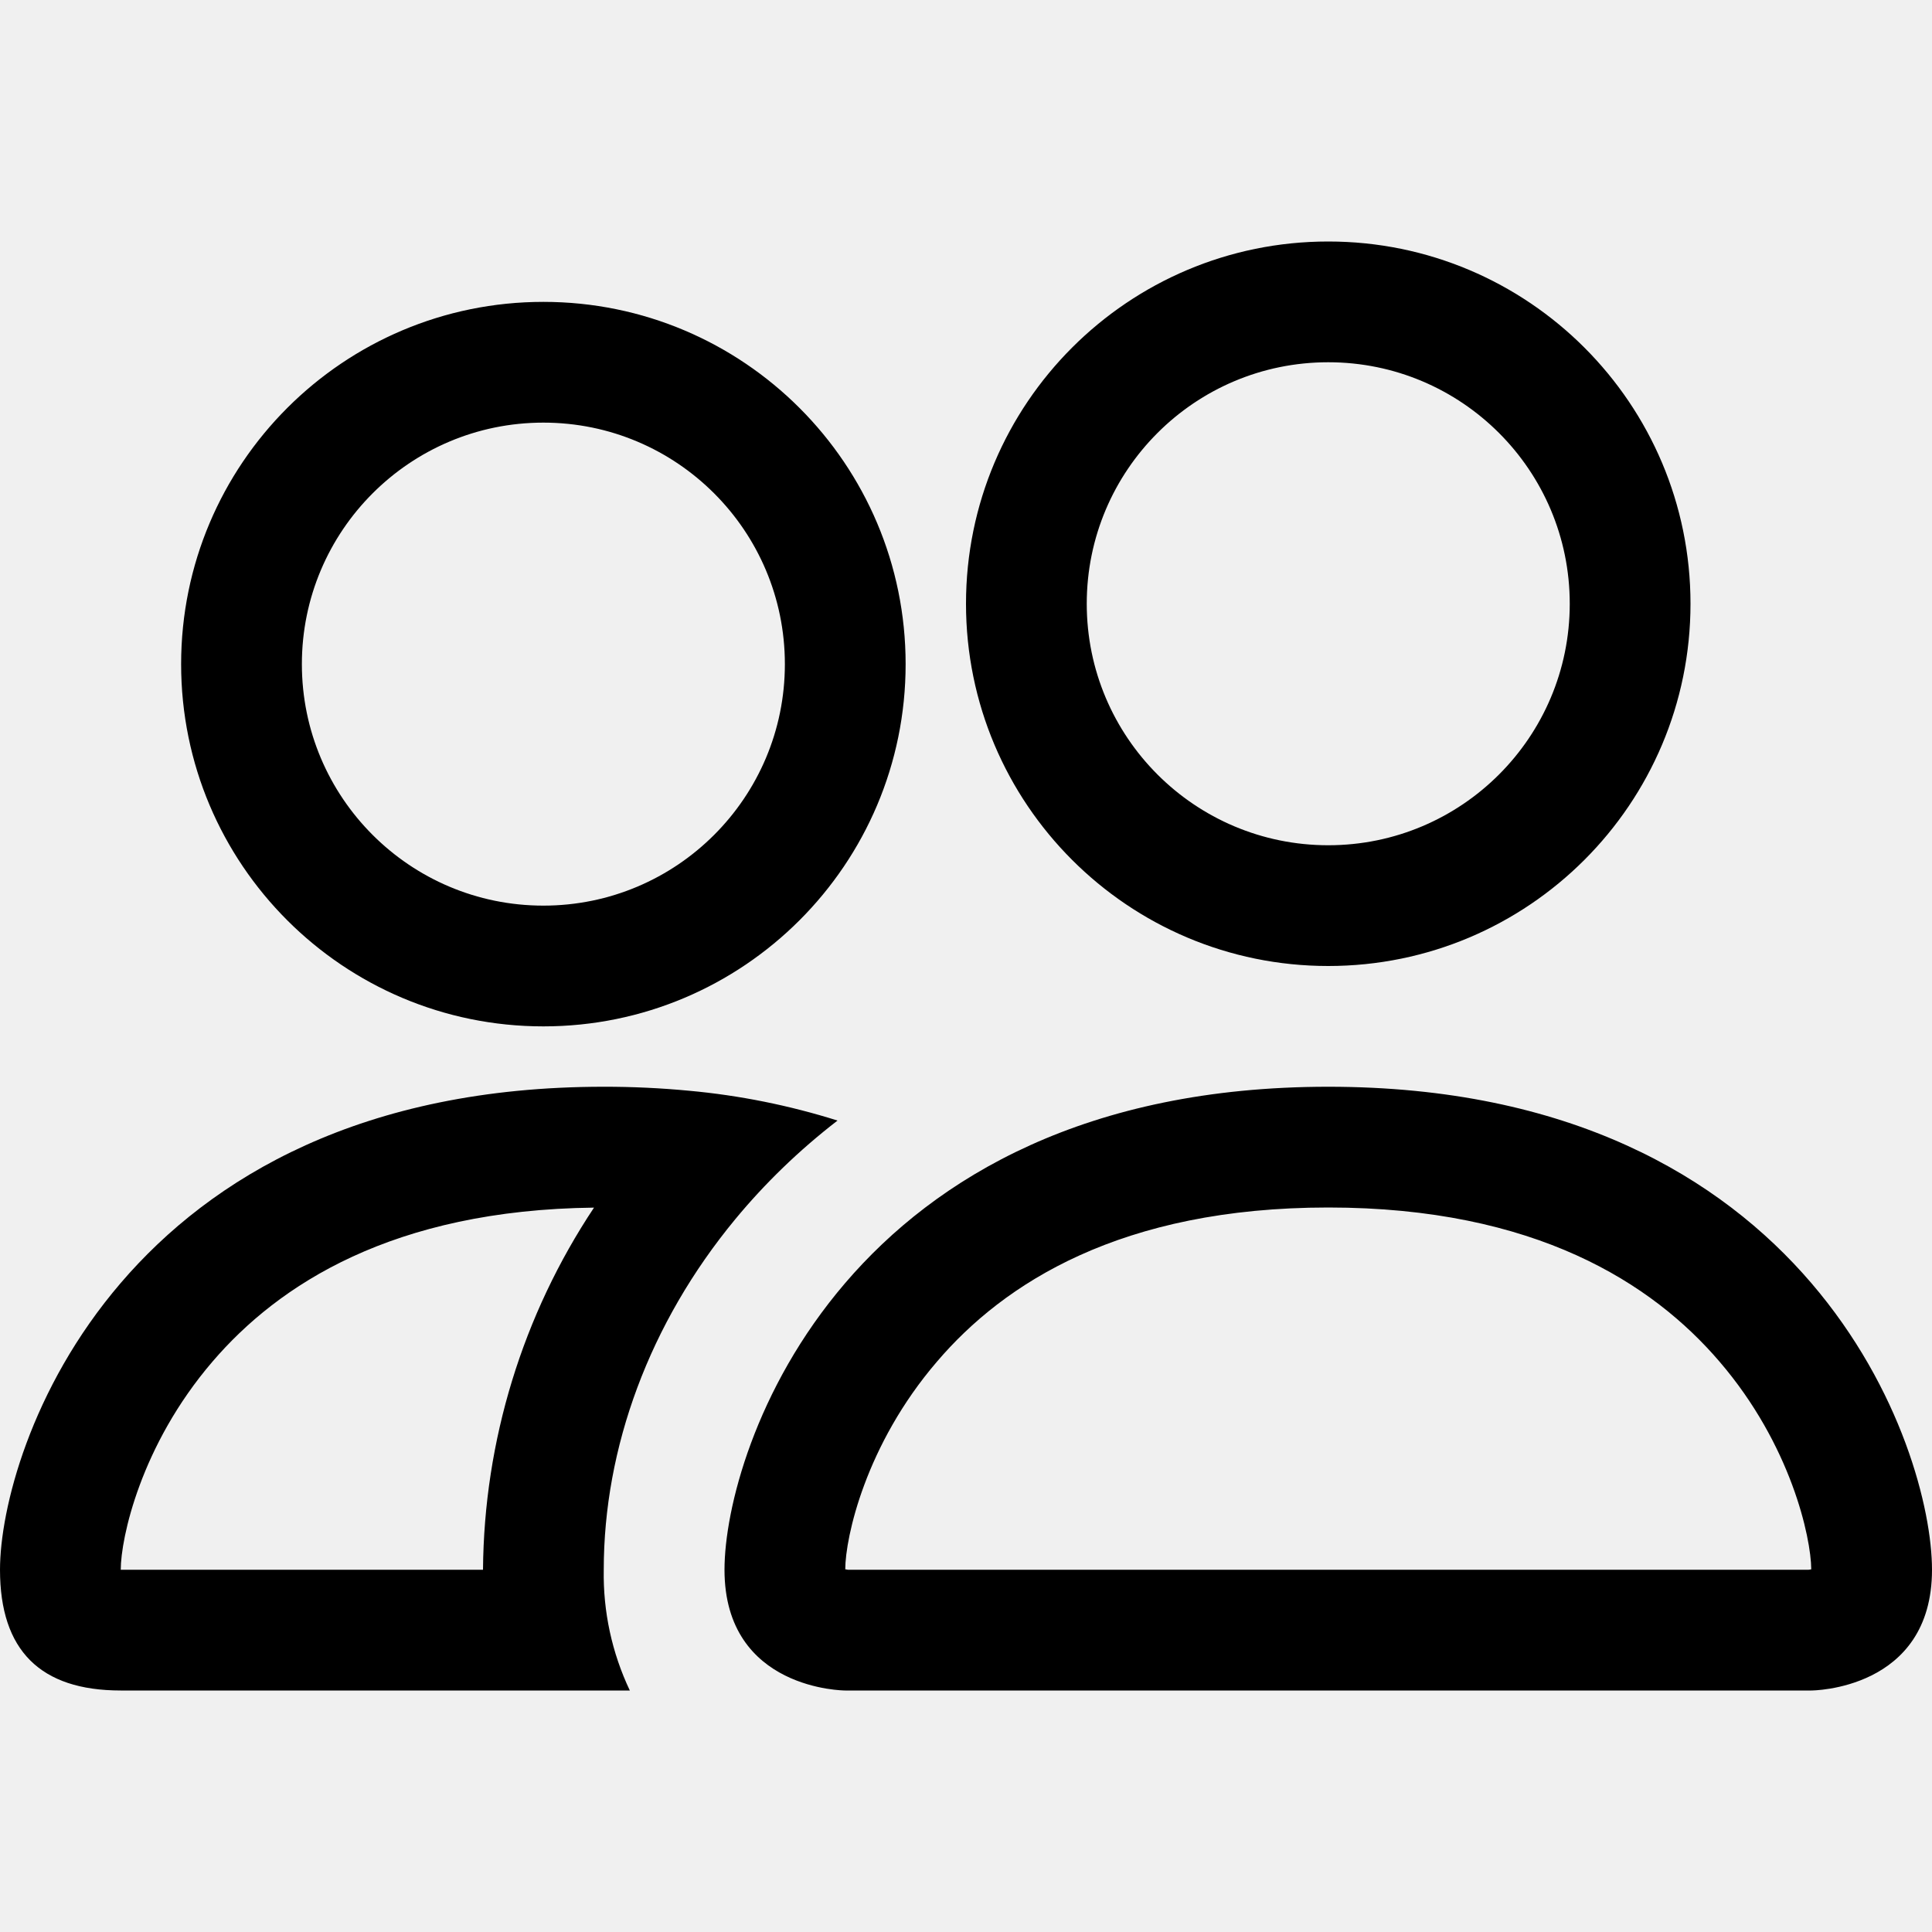
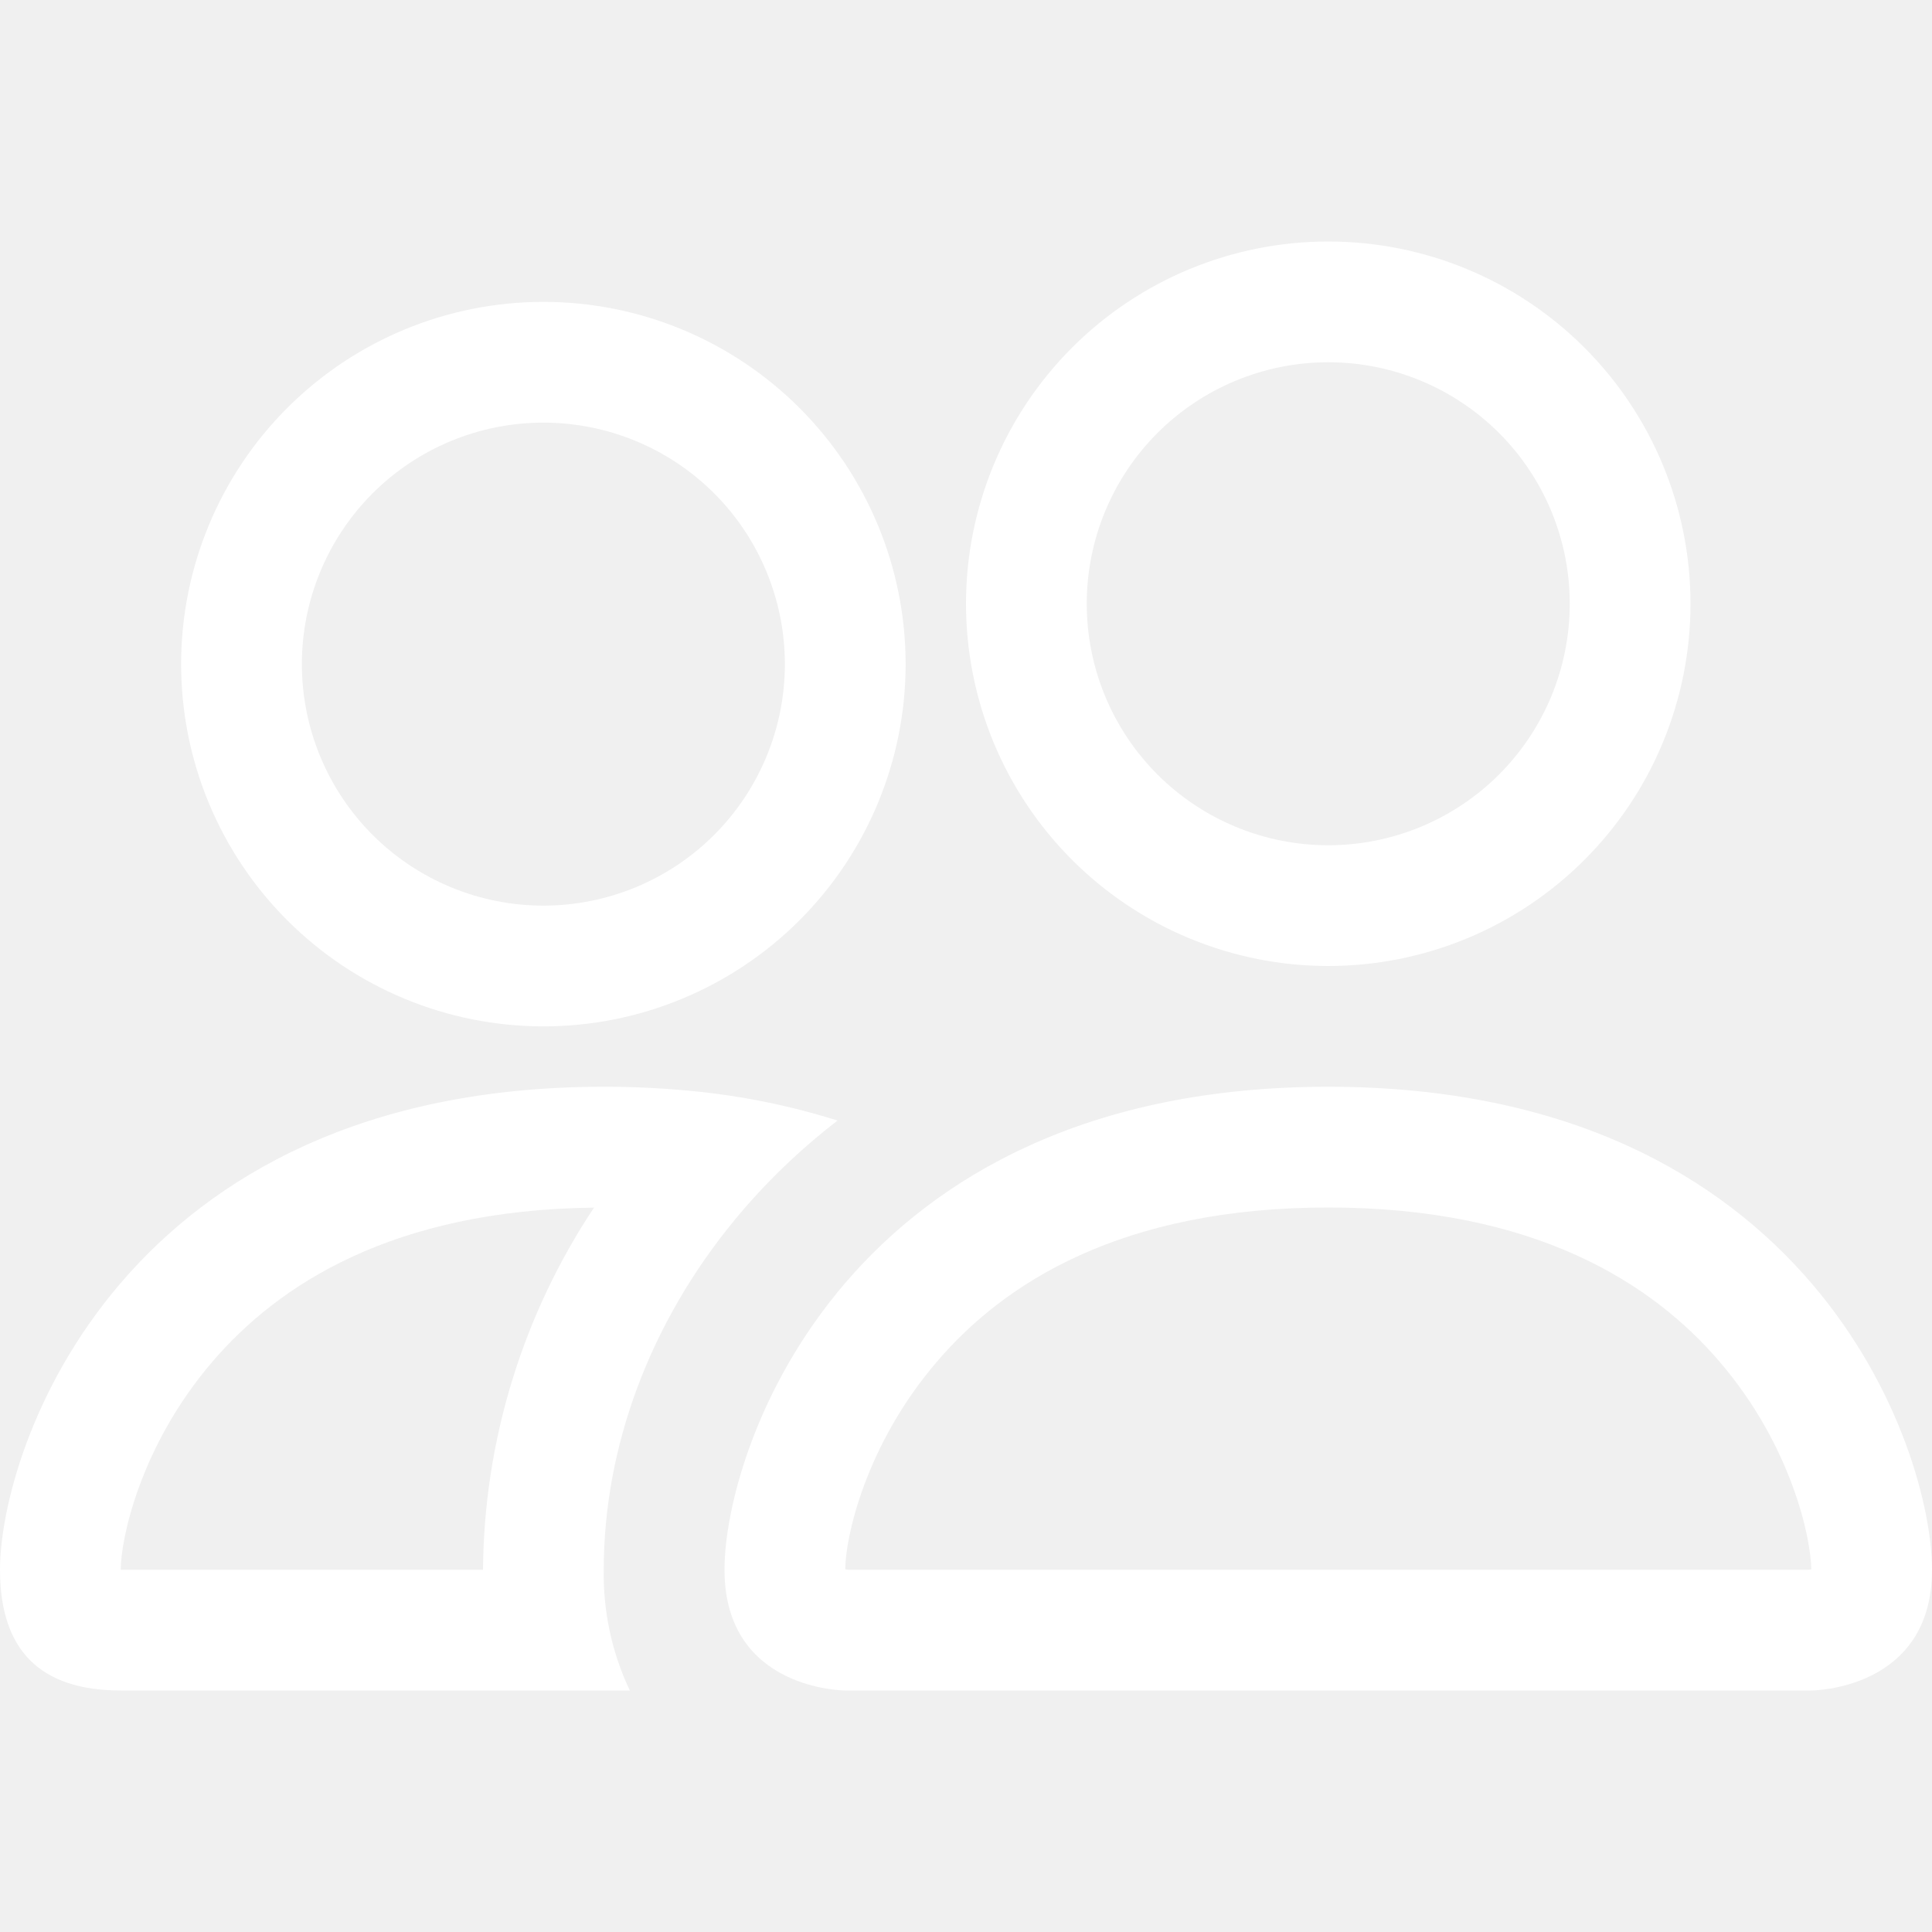
- <svg xmlns="http://www.w3.org/2000/svg" width="16" height="16" fill="currentColor" class="bi bi-people" viewBox="0 0 16 16">
-   <path d="M15 14s1 0 1-1-1-4-5-4-5 3-5 4 1 1 1 1h8Zm-7.978-1A.261.261 0 0 1 7 12.996c.001-.264.167-1.03.76-1.72C8.312 10.629 9.282 10 11 10c1.717 0 2.687.63 3.24 1.276.593.69.758 1.457.76 1.72l-.008.002a.274.274 0 0 1-.014.002H7.022ZM11 7a2 2 0 1 0 0-4 2 2 0 0 0 0 4Zm3-2a3 3 0 1 1-6 0 3 3 0 0 1 6 0ZM6.936 9.28a5.88 5.88 0 0 0-1.23-.247A7.35 7.35 0 0 0 5 9c-4 0-5 3-5 4 0 .667.333 1 1 1h4.216A2.238 2.238 0 0 1 5 13c0-1.01.377-2.042 1.09-2.904.243-.294.526-.569.846-.816ZM4.92 10A5.493 5.493 0 0 0 4 13H1c0-.26.164-1.03.76-1.724.545-.636 1.492-1.256 3.16-1.275ZM1.5 5.5a3 3 0 1 1 6 0 3 3 0 0 1-6 0Zm3-2a2 2 0 1 0 0 4 2 2 0 0 0 0-4Z" />
+ <svg xmlns="http://www.w3.org/2000/svg" width="48" height="48" viewBox="0 0 48 48" fill="none">
+   <path d="M45 42C45 42 48 42 48 39C48 36 45 27 33 27C21 27 18 36 18 39C18 42 21 42 21 42H45ZM21.066 39C21.044 38.997 21.022 38.993 21 38.988C21.003 38.196 21.501 35.898 23.28 33.828C24.936 31.887 27.846 30 33 30C38.151 30 41.061 31.89 42.72 33.828C44.499 35.898 44.994 38.199 45 38.988L44.976 38.994C44.962 38.996 44.948 38.998 44.934 39H21.066ZM33 21C34.591 21 36.117 20.368 37.243 19.243C38.368 18.117 39 16.591 39 15C39 13.409 38.368 11.883 37.243 10.757C36.117 9.632 34.591 9 33 9C31.409 9 29.883 9.632 28.757 10.757C27.632 11.883 27 13.409 27 15C27 16.591 27.632 18.117 28.757 19.243C29.883 20.368 31.409 21 33 21ZM42 15C42 16.182 41.767 17.352 41.315 18.444C40.863 19.536 40.2 20.528 39.364 21.364C38.528 22.2 37.536 22.863 36.444 23.315C35.352 23.767 34.182 24 33 24C31.818 24 30.648 23.767 29.556 23.315C28.464 22.863 27.472 22.2 26.636 21.364C25.8 20.528 25.137 19.536 24.685 18.444C24.233 17.352 24 16.182 24 15C24 12.613 24.948 10.324 26.636 8.636C28.324 6.948 30.613 6 33 6C35.387 6 37.676 6.948 39.364 8.636C41.052 10.324 42 12.613 42 15ZM20.808 27.84C19.608 27.462 18.371 27.214 17.118 27.099C16.414 27.032 15.707 26.999 15 27C3 27 0 36 0 39C0 41.001 0.999 42 3 42H15.648C15.203 41.063 14.982 40.037 15 39C15 35.97 16.131 32.874 18.27 30.288C18.999 29.406 19.848 28.581 20.808 27.84ZM14.76 30C12.985 32.668 12.025 35.795 12 39H3C3 38.22 3.492 35.91 5.28 33.828C6.915 31.92 9.756 30.06 14.76 30.003V30ZM4.5 16.5C4.5 14.113 5.448 11.824 7.136 10.136C8.824 8.448 11.113 7.5 13.5 7.5C15.887 7.5 18.176 8.448 19.864 10.136C21.552 11.824 22.5 14.113 22.5 16.5C22.5 18.887 21.552 21.176 19.864 22.864C18.176 24.552 15.887 25.5 13.5 25.5C11.113 25.5 8.824 24.552 7.136 22.864C5.448 21.176 4.5 18.887 4.5 16.5ZM13.5 10.5C11.909 10.5 10.383 11.132 9.257 12.257C8.132 13.383 7.5 14.909 7.5 16.5C7.5 18.091 8.132 19.617 9.257 20.743C10.383 21.868 11.909 22.5 13.5 22.5C15.091 22.5 16.617 21.868 17.743 20.743C18.868 19.617 19.5 18.091 19.5 16.5C19.5 14.909 18.868 13.383 17.743 12.257C16.617 11.132 15.091 10.5 13.5 10.5Z" fill="white" />
</svg>
